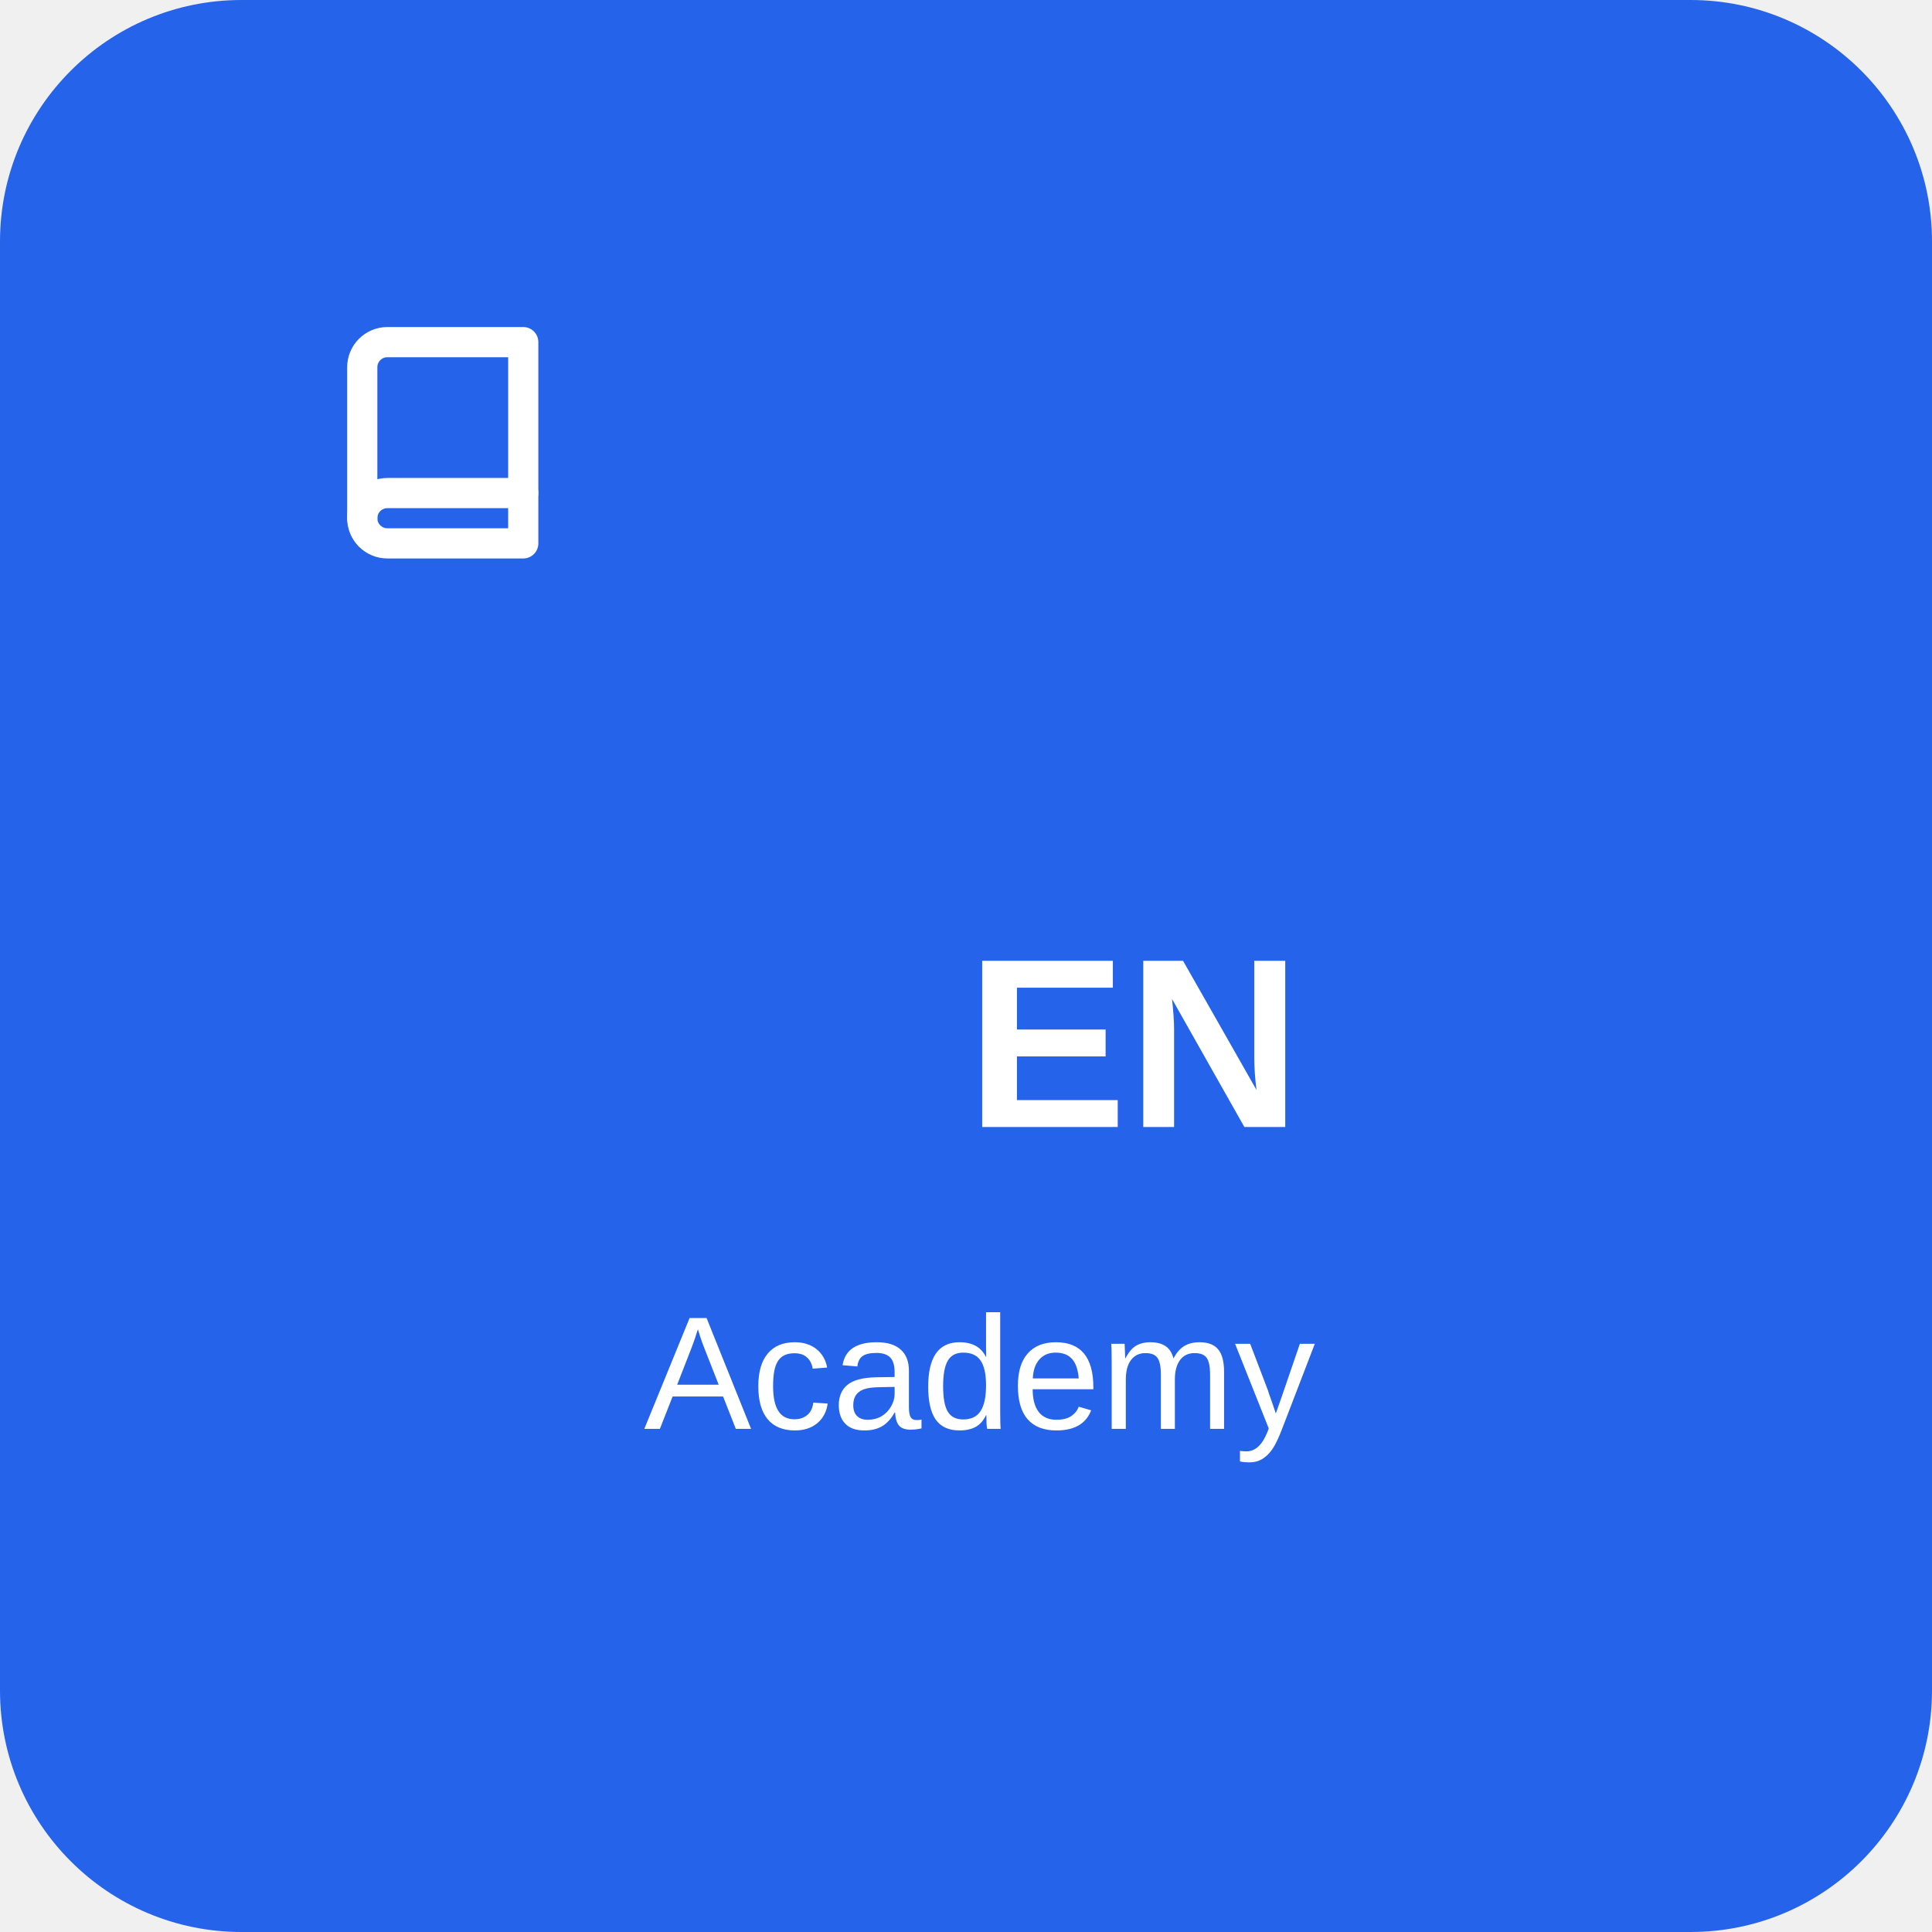
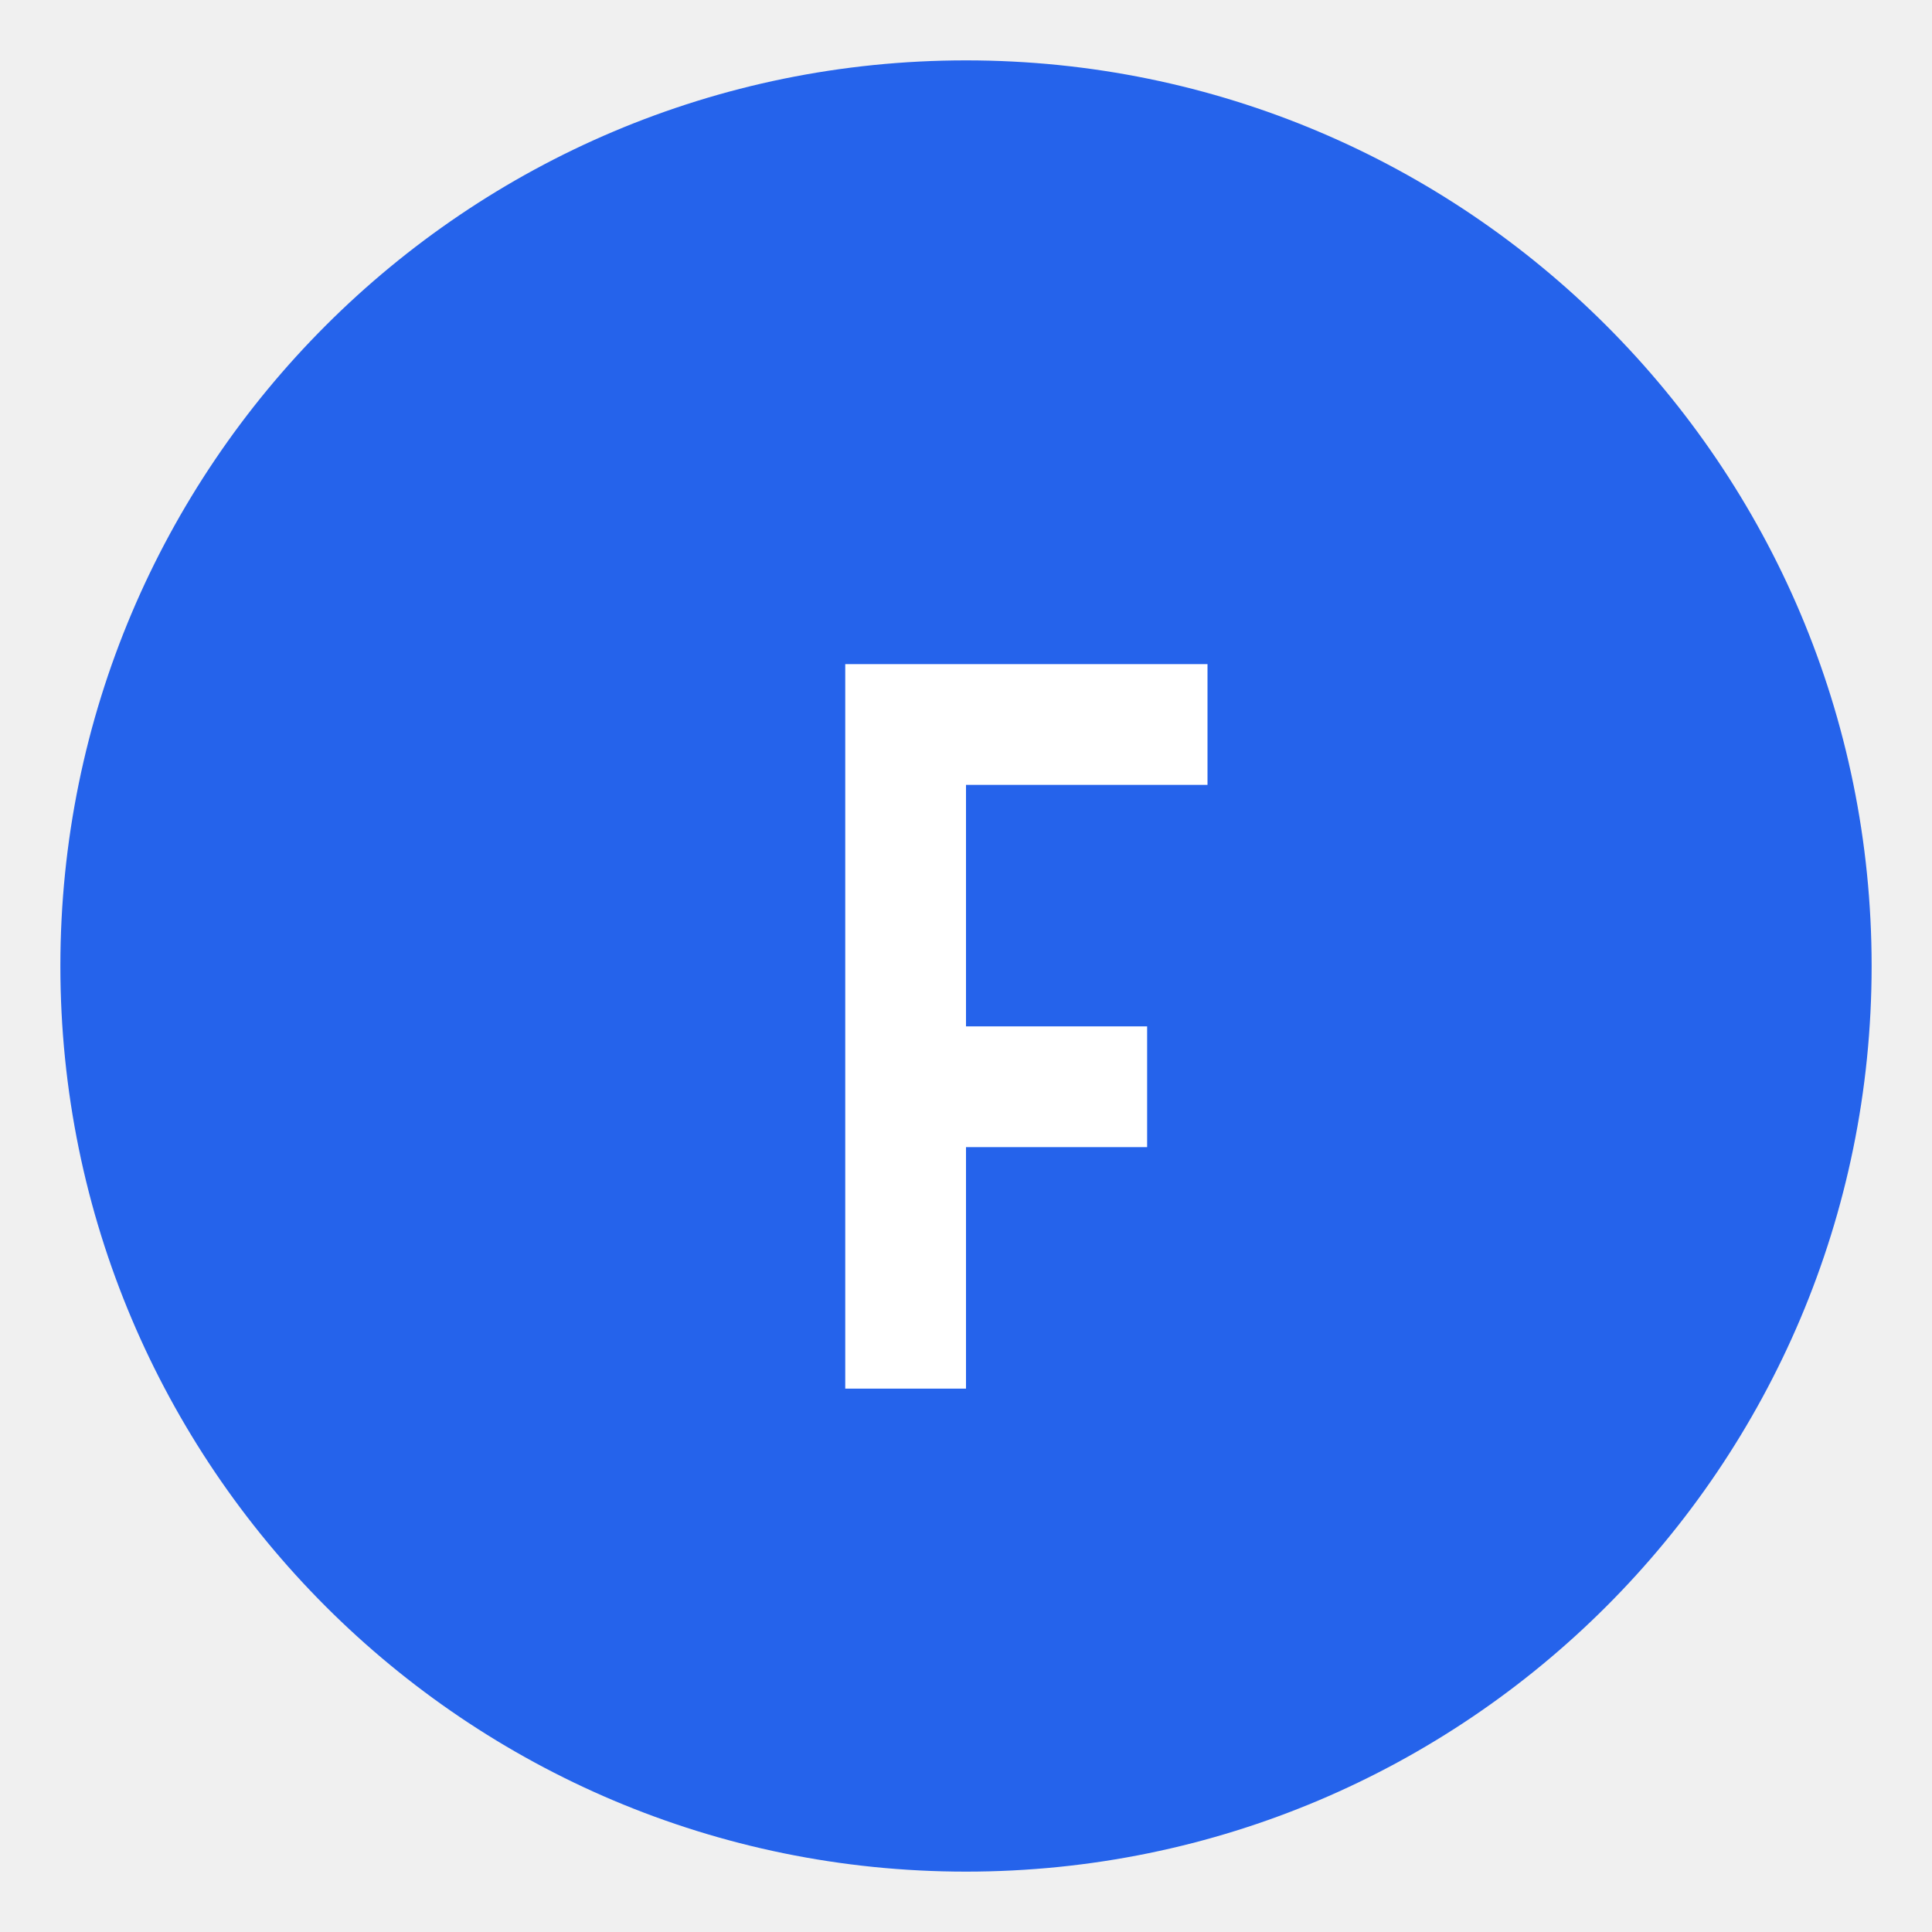
<svg xmlns="http://www.w3.org/2000/svg" width="192" height="192" viewBox="0 0 192 192" fill="none">
-   <rect width="192" height="192" rx="24" fill="#2563eb" />
-   <g transform="translate(32, 32)">
-     <path d="M4 19.5A2.5 2.5 0 0 1 6.5 17H20" stroke="white" stroke-width="3" stroke-linecap="round" stroke-linejoin="round" />
-     <path d="M6.5 2H20v20H6.5A2.5 2.5 0 0 1 4 19.5v-15A2.5 2.5 0 0 1 6.5 2z" stroke="white" stroke-width="3" stroke-linecap="round" stroke-linejoin="round" />
-     <text x="64" y="80" font-family="Arial, sans-serif" font-size="24" font-weight="bold" fill="white">EN</text>
-     <text x="32" y="110" font-family="Arial, sans-serif" font-size="16" fill="white">Academy</text>
-   </g>
+   <circle cx="96" cy="96" r="90" fill="#2563EB" />
+   <path d="M84 66H120V78H96V102H114V114H96V138H84V66Z" fill="white" />
</svg>
